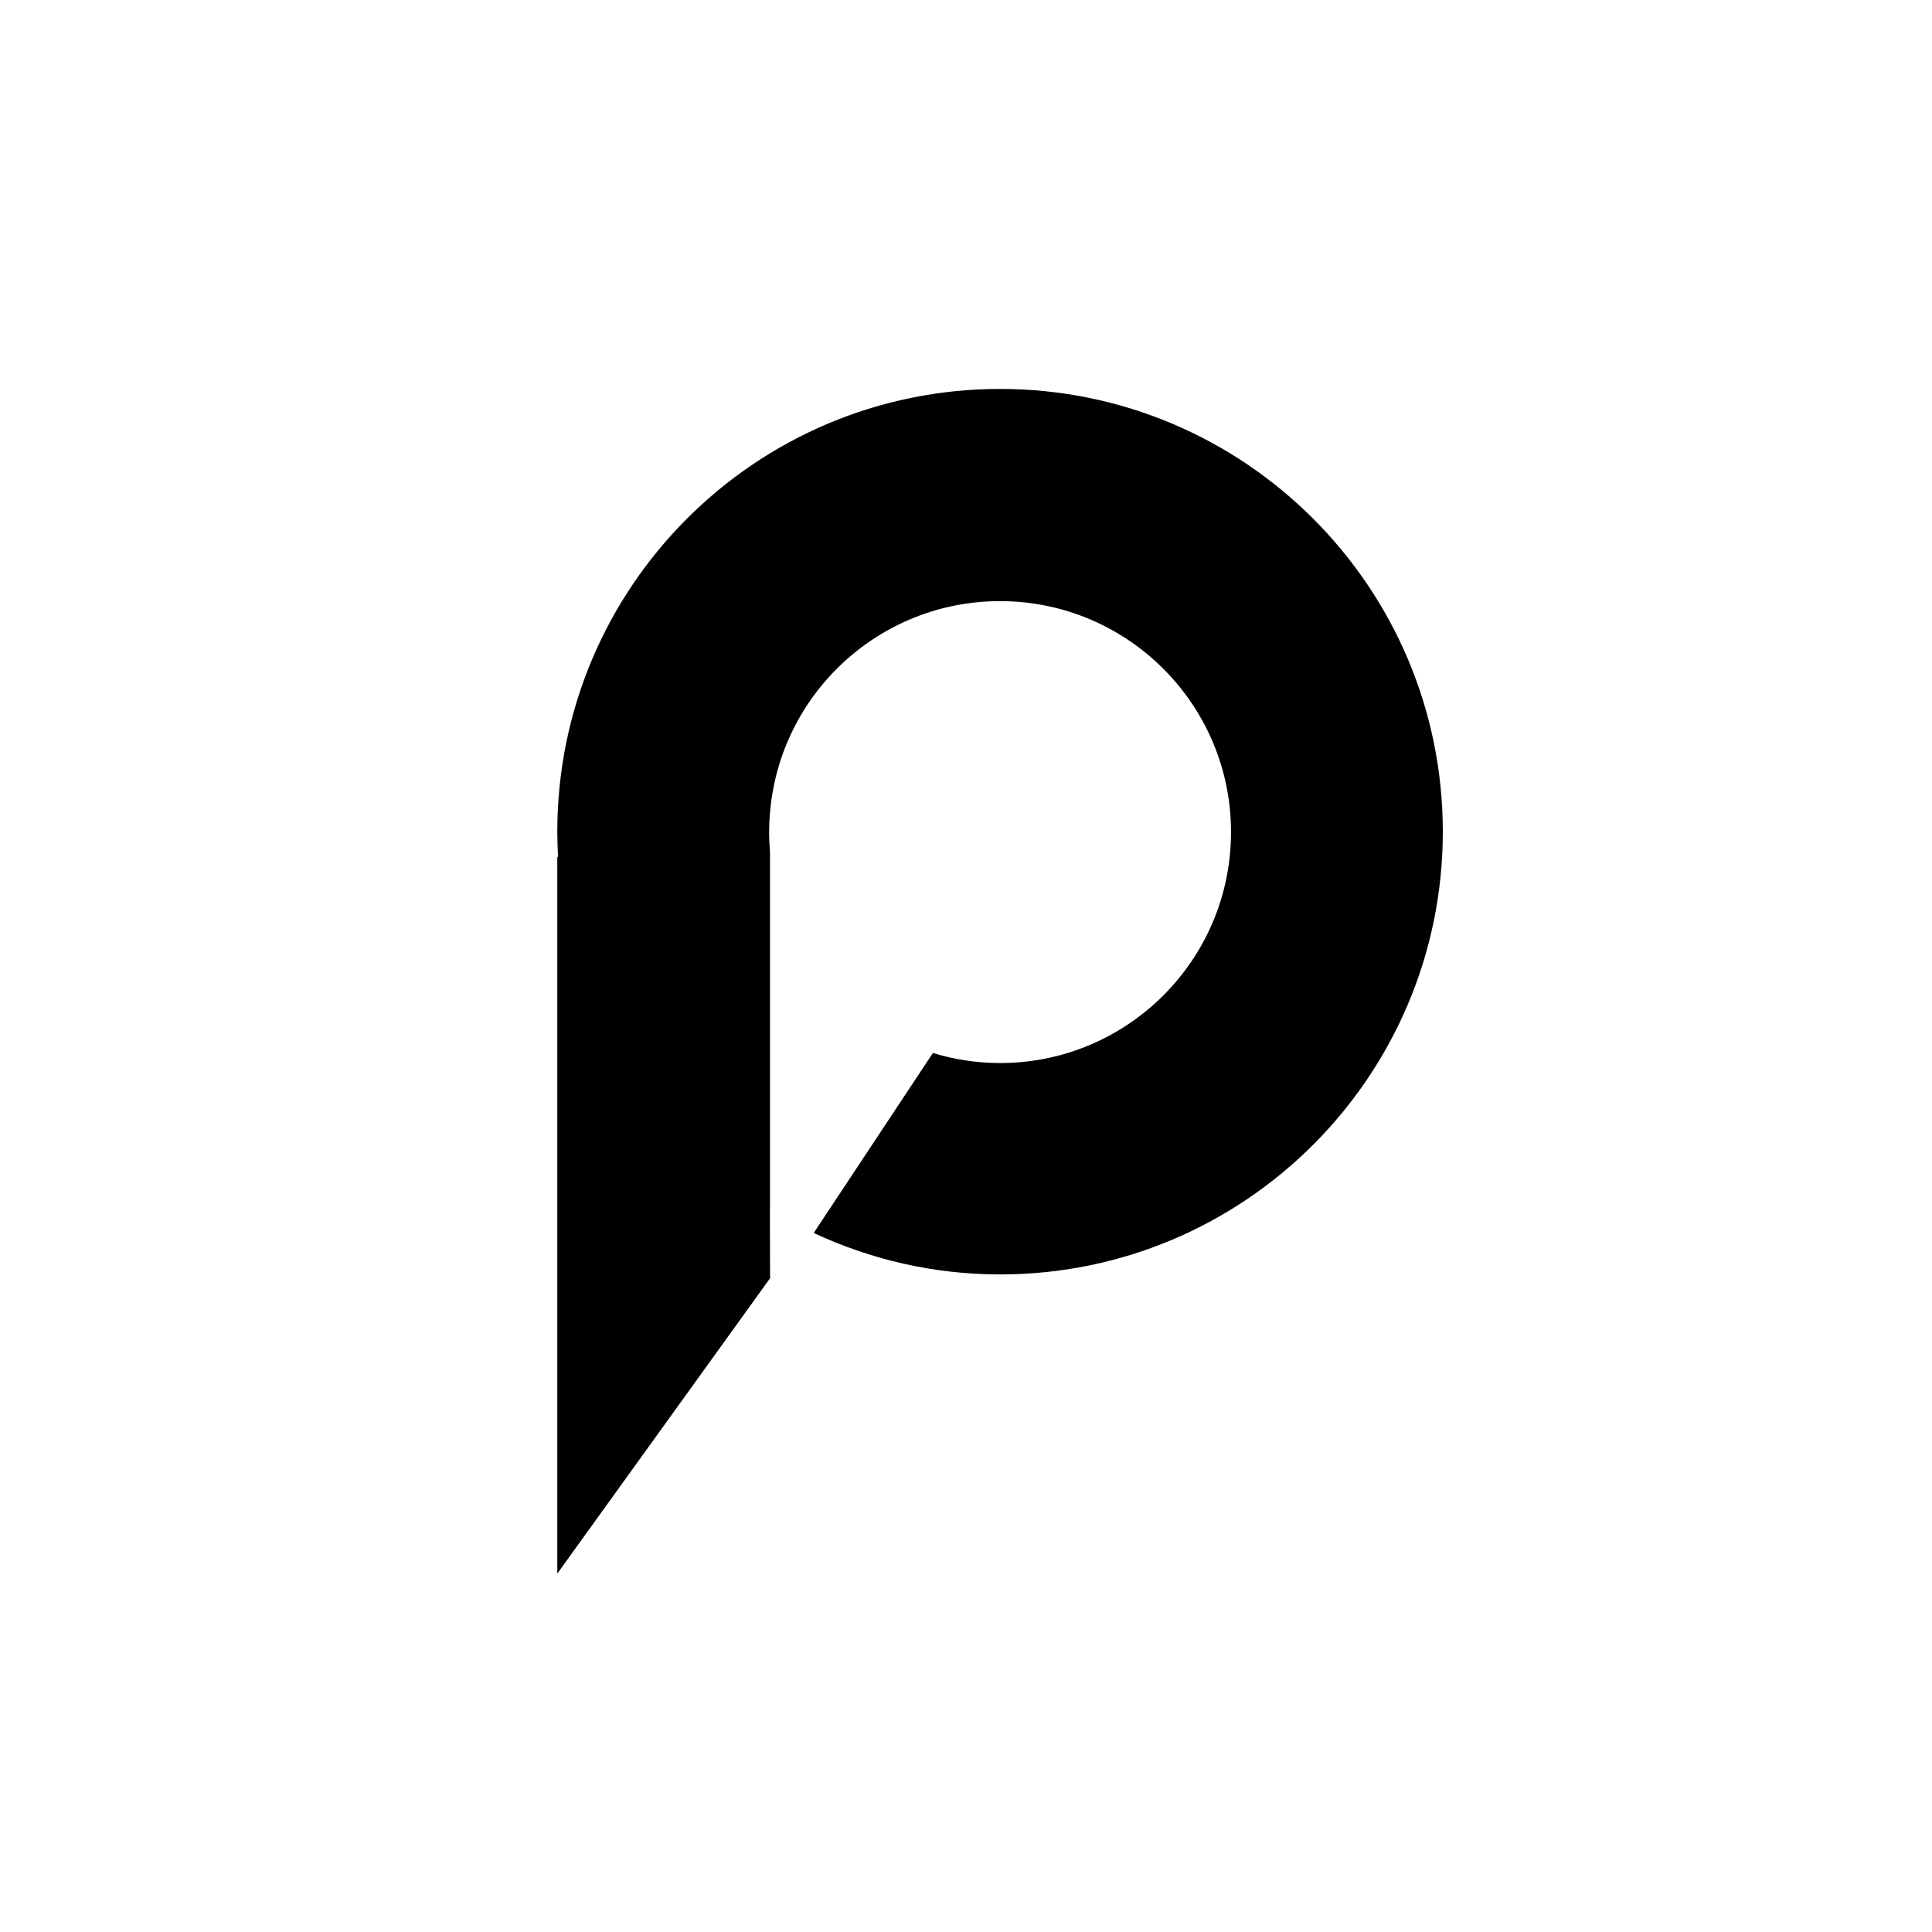
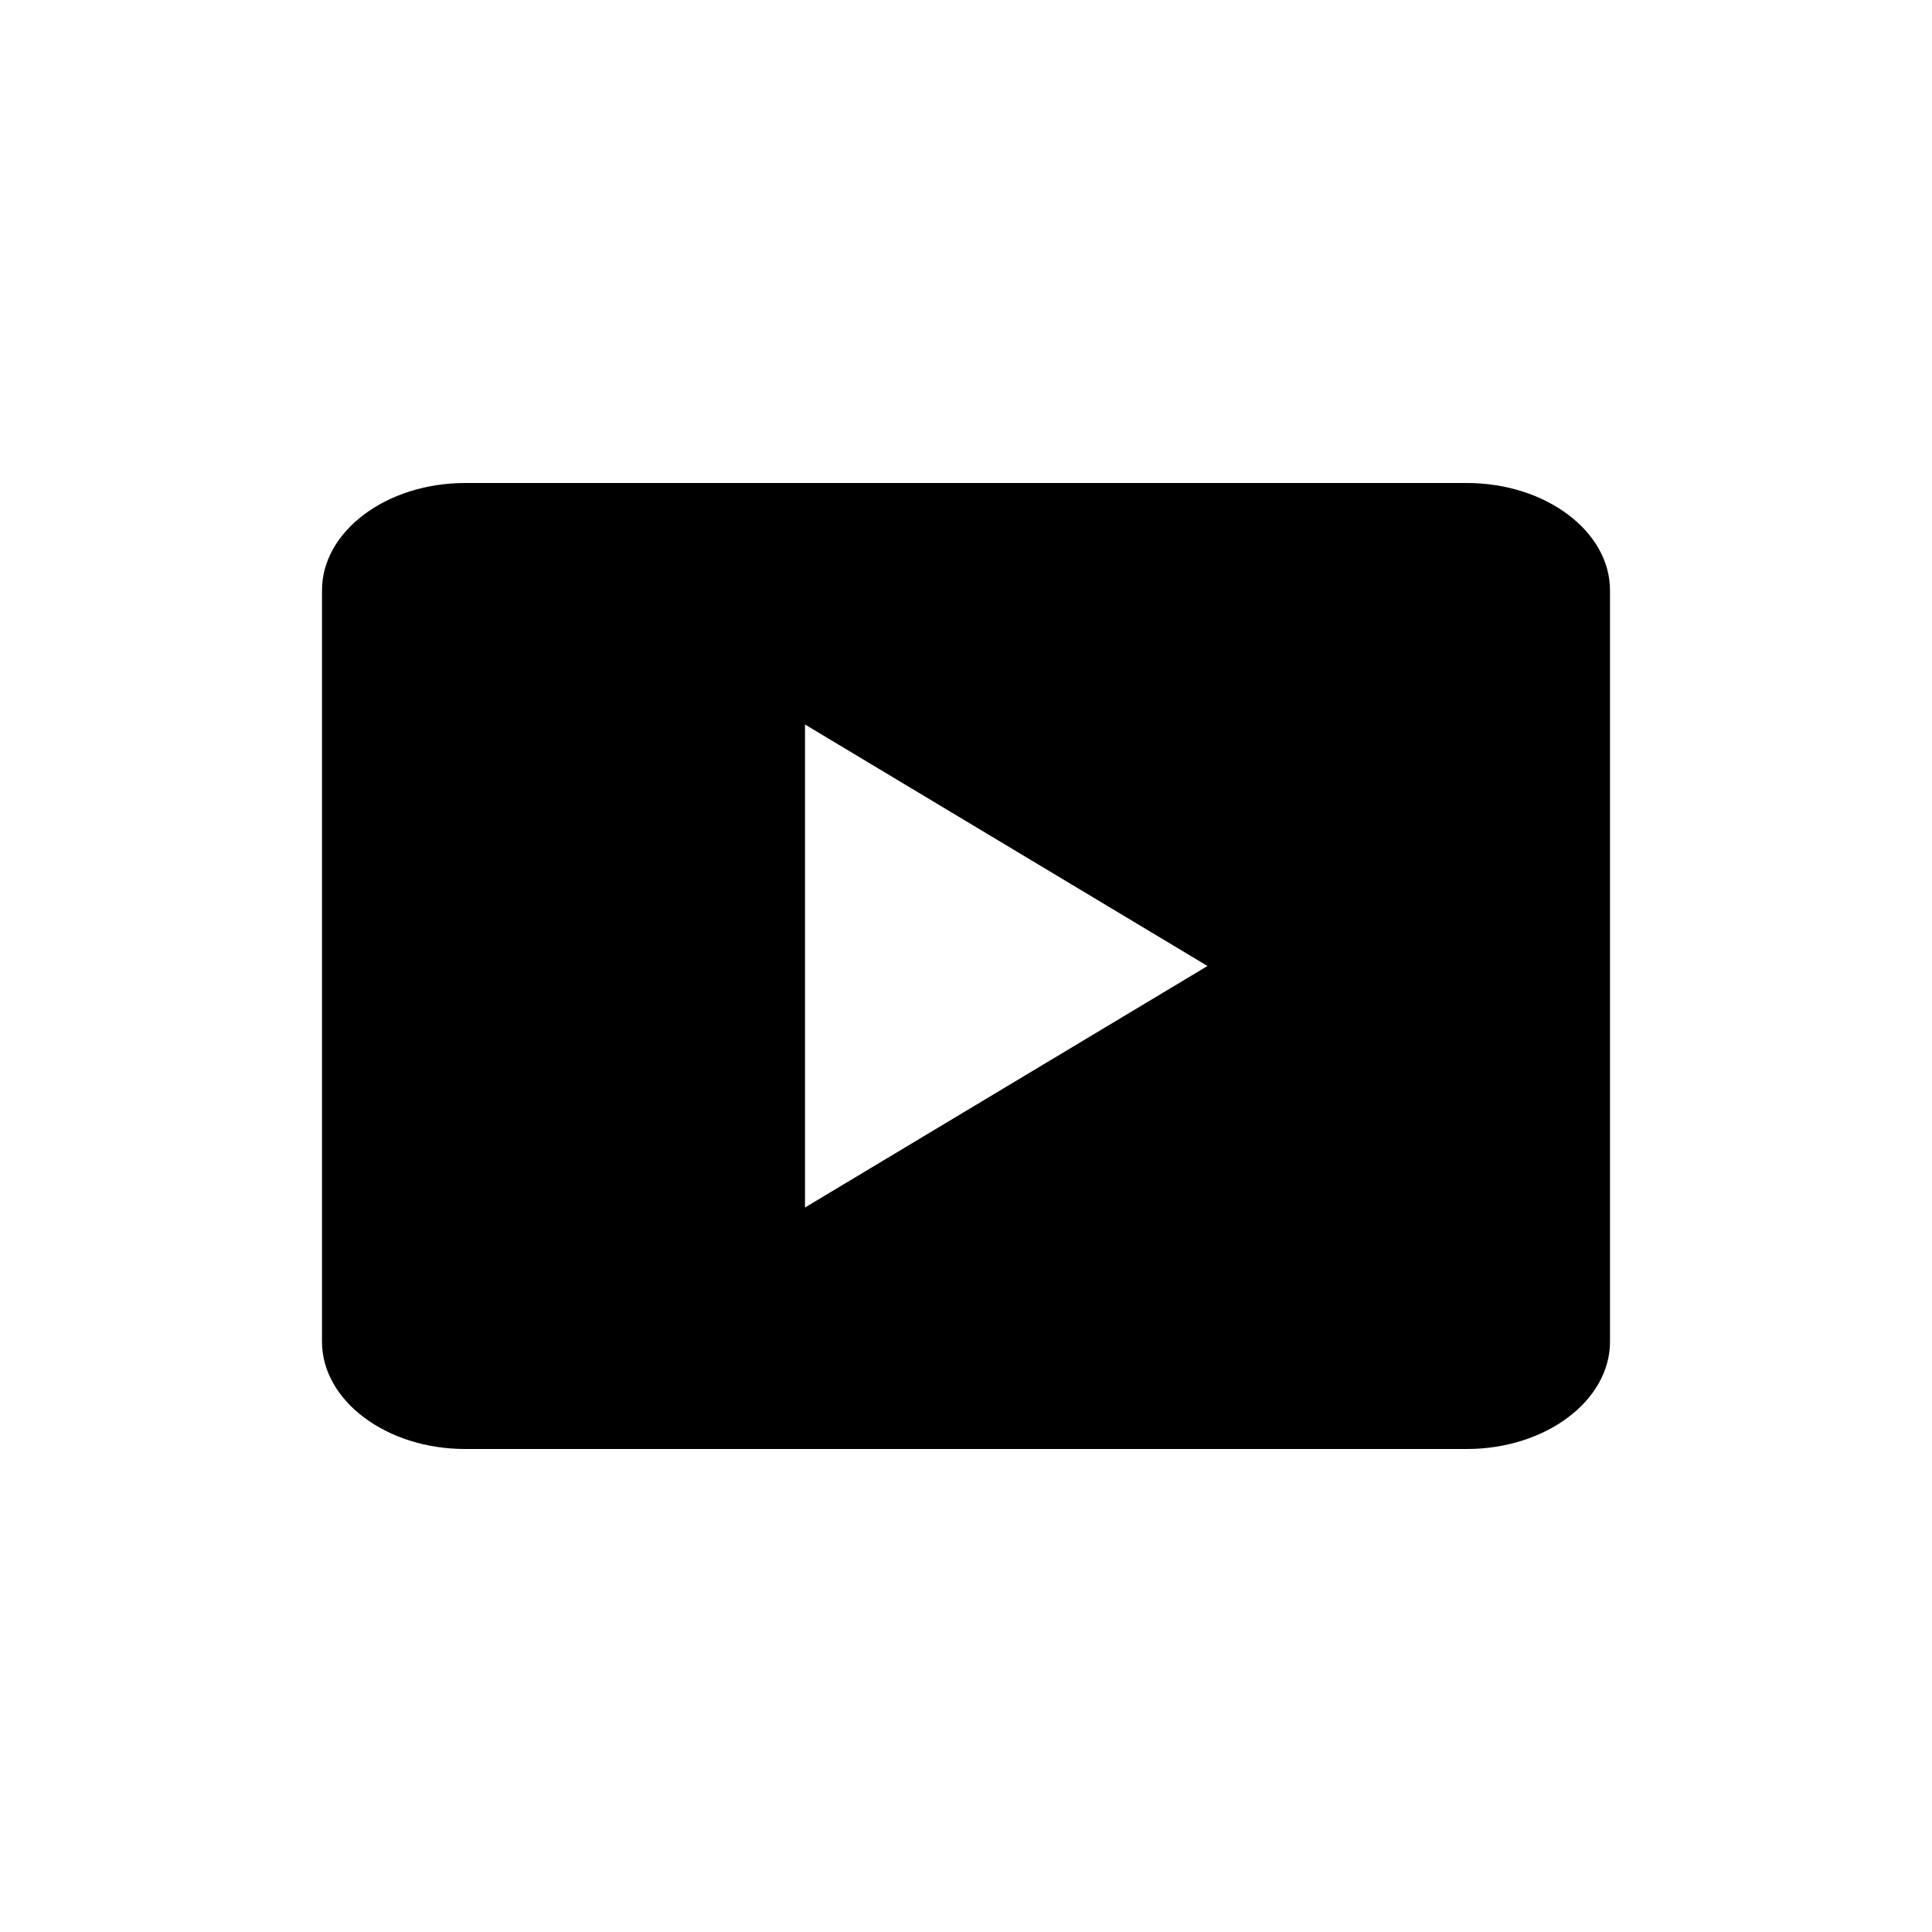
- <svg xmlns="http://www.w3.org/2000/svg" width="24px" height="24px" viewBox="0 0 24 24" version="1.1">
-   <defs />
-   <g id="Page-1" stroke="none" stroke-width="1" fill="none" fill-rule="evenodd">
-     <g id="Logo_Playbuzz_preto" transform="translate(-1, -1)" fill="#000000">
-       <g id="Group">
-         <g id="Layer_1" transform="translate(0.009231, 0.009231)" fill-opacity="0">
-           <rect id="Rectangle" x="0.991" y="0.991" width="24" height="24" />
-         </g>
-         <g id="Layer_4" transform="translate(7.923077, 5.538462)">
-           <path d="M5.5,0.293 C2.462,0.293 1.50990331e-14,2.756 1.50990331e-14,5.793 C1.50990331e-14,5.898 0.004,6.003 0.009,6.106 L1.50990331e-14,6.106 L1.50990331e-14,15.009 L2.643,11.34 L2.641,10.491 C2.642,10.491 2.642,10.491 2.642,10.491 L2.642,6.043 C2.635,5.962 2.631,5.881 2.631,5.798 C2.631,5.716 2.635,5.635 2.642,5.554 L2.642,5.547 L2.643,5.547 C2.77,4.08 4,2.929 5.5,2.929 C7.084,2.929 8.369,4.214 8.369,5.798 C8.369,7.383 7.084,8.667 5.5,8.667 C5.21,8.667 4.93,8.623 4.666,8.542 L3.185,10.778 C3.889,11.106 4.672,11.293 5.5,11.293 C8.538,11.293 11,8.831 11,5.793 C11,2.756 8.537,0.293 5.5,0.293 Z" id="Shape" />
-         </g>
-       </g>
-     </g>
-     <g id="Artboard" />
-   </g>
+ <svg width="24" height="24" viewBox="0 0 24 24">
+   <path fill="currentColor" d="M10 9v6l5-3-5-3zm8.222-3H5.778C4.8 6 4 6.6 4 7.333v9.334C4 17.4 4.8 18 5.778 18h12.444C19.2 18 20 17.4 20 16.667V7.333C20 6.6 19.2 6 18.222 6z" fill-rule="evenodd" />
</svg>
